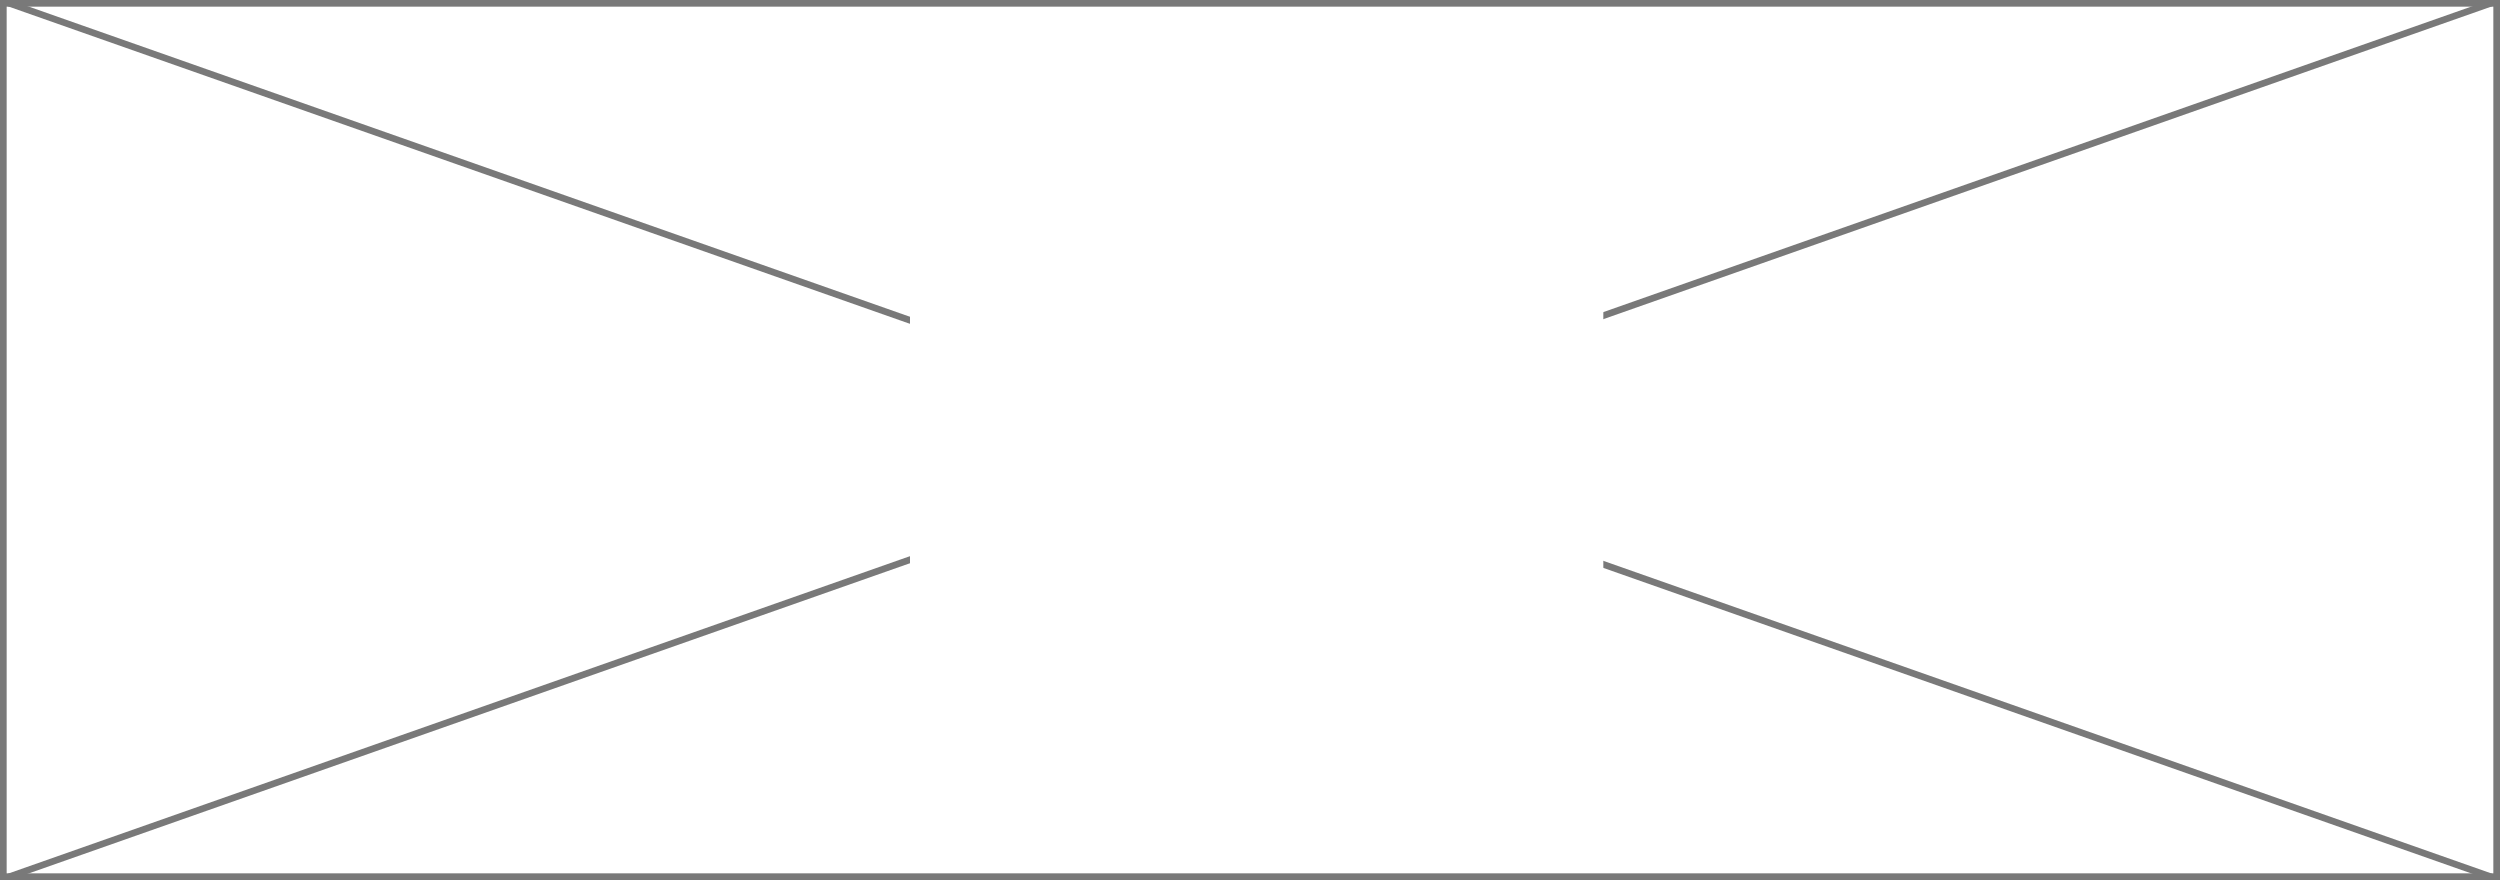
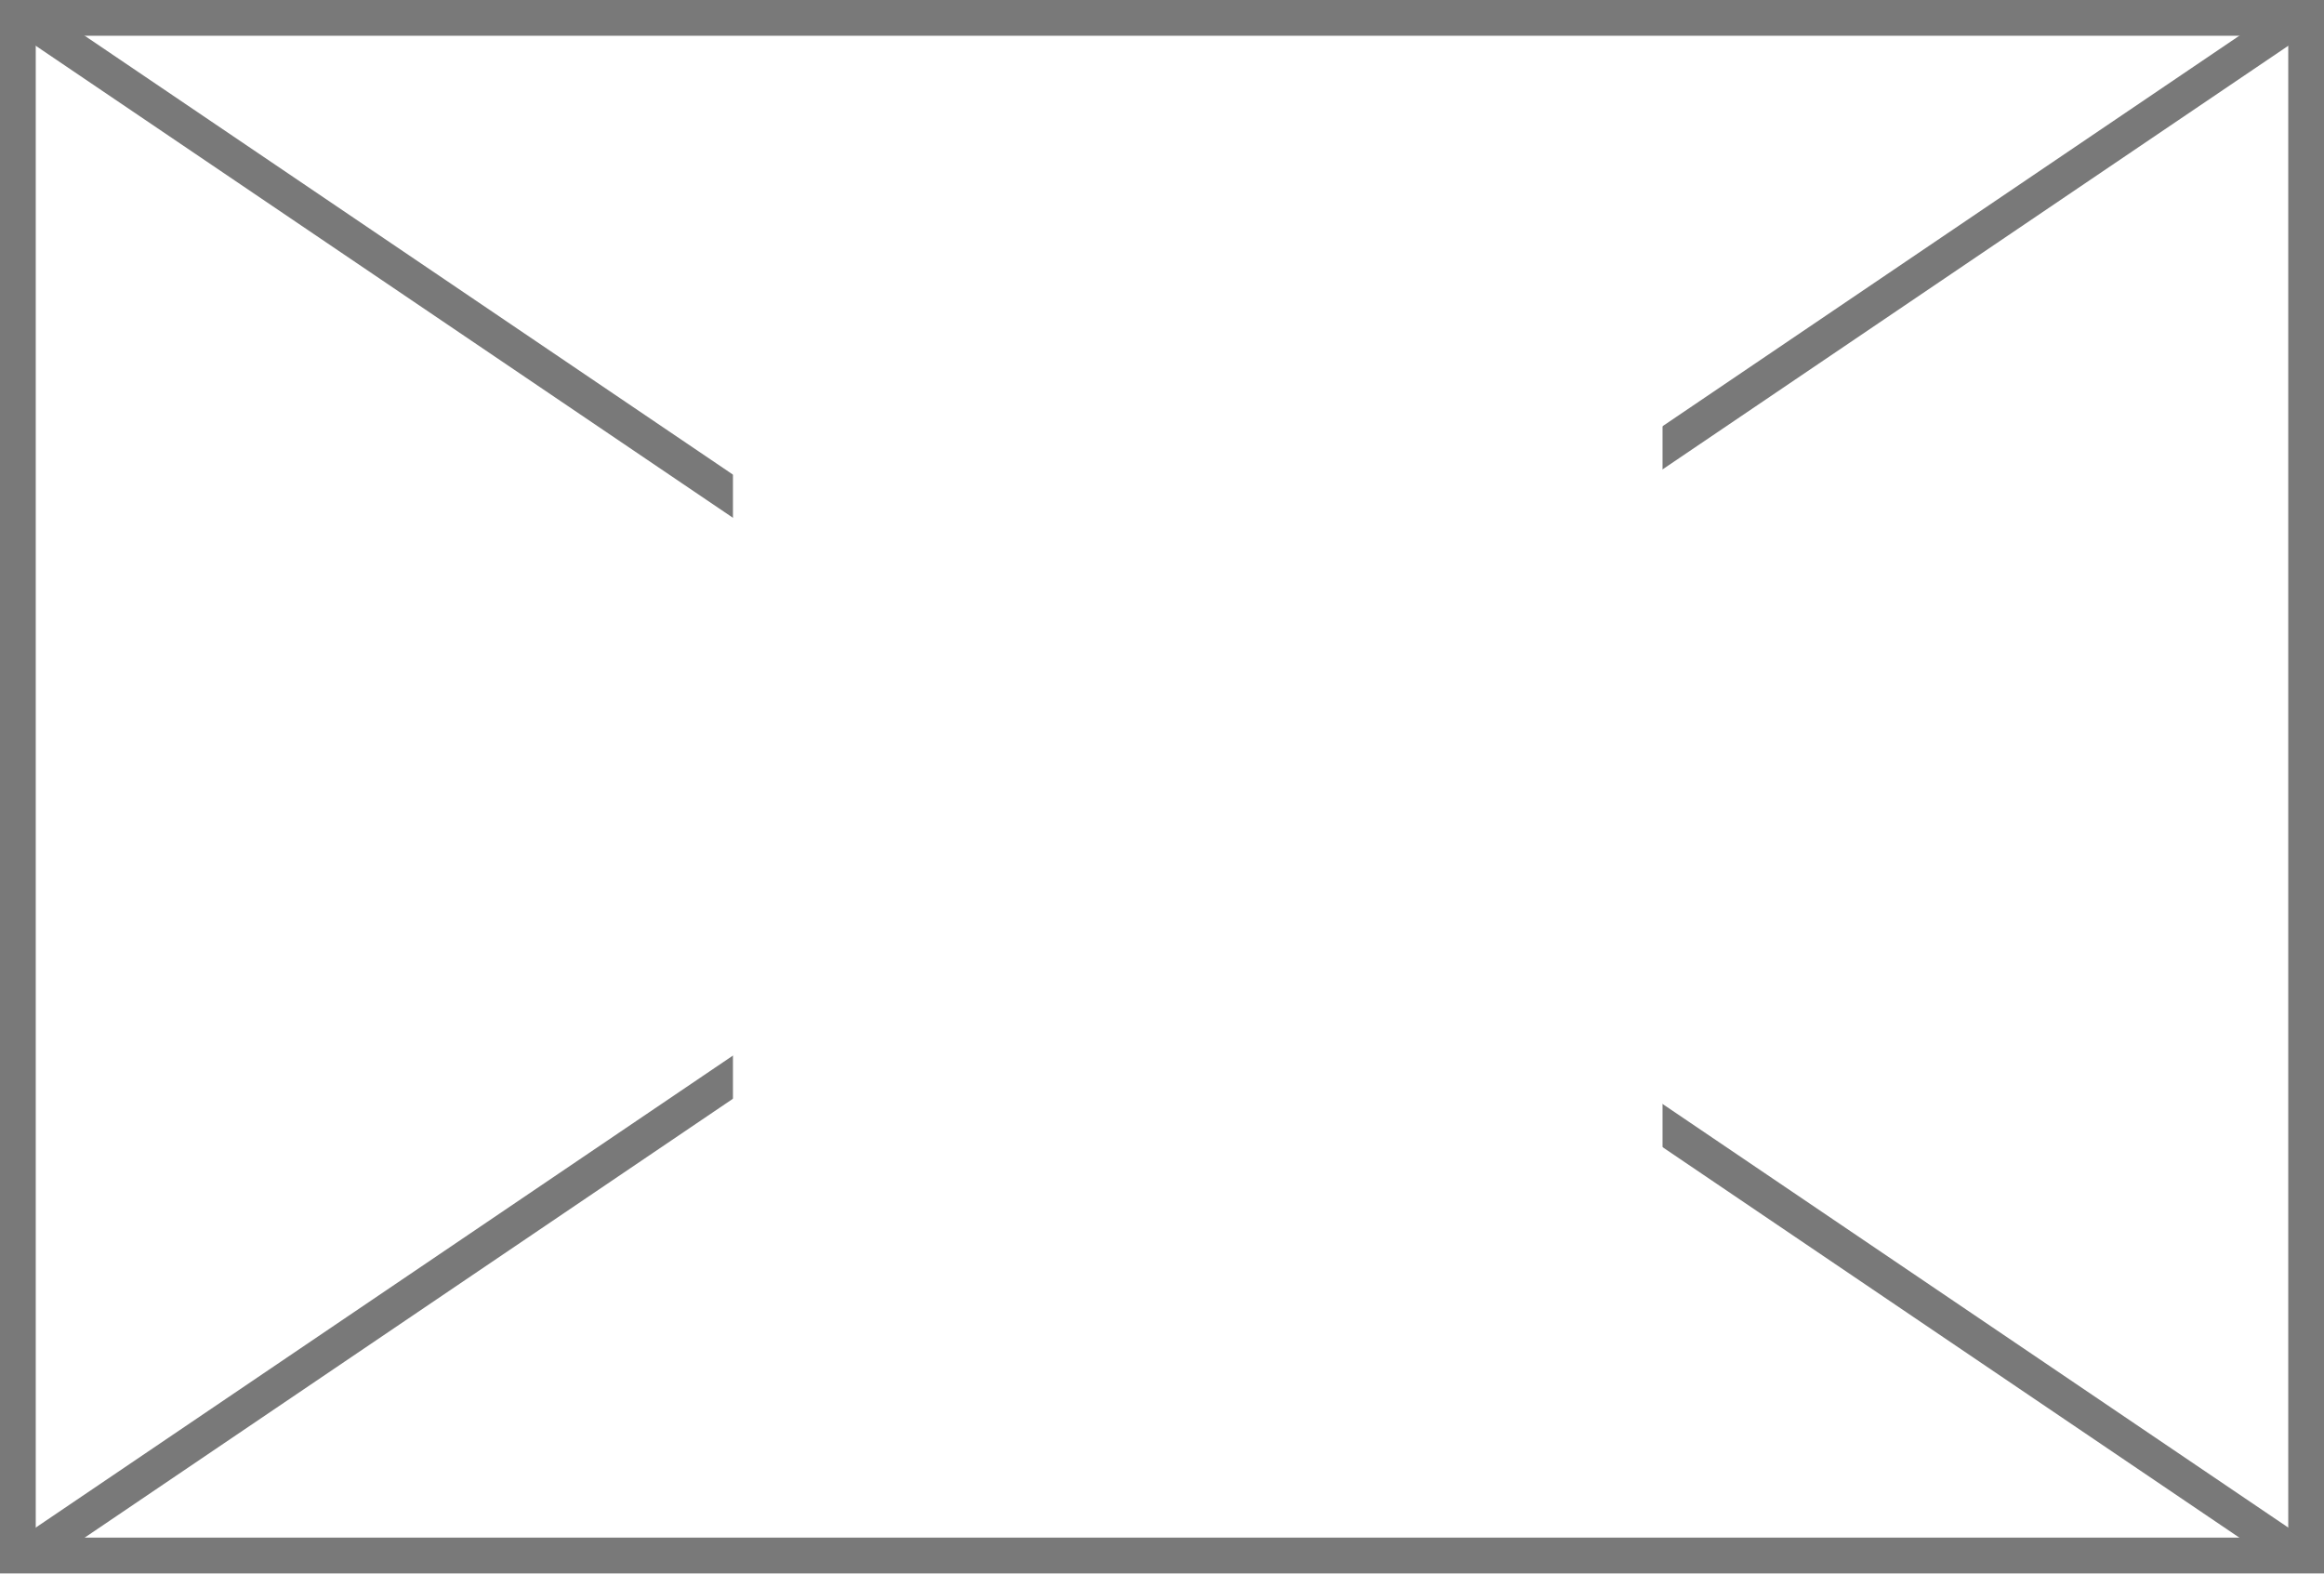
- <svg xmlns="http://www.w3.org/2000/svg" version="1.1" width="375px" height="132px">
+ <svg xmlns="http://www.w3.org/2000/svg" version="1.1" width="65px" height="44px">
  <defs>
-     <mask fill="white" id="clip112">
-       <path d="M 136.5 114  L 240.5 114  L 240.5 178  L 136.5 178  Z M 0 79  L 375 79  L 375 211  L 0 211  Z " fill-rule="evenodd" />
+     <mask fill="white" id="clip52">
+       <path d="M 130.5 239  L 156.5 239  L 156.5 273  L 130.5 273  Z M 110 233  L 175 233  L 175 277  L 110 277  Z " fill-rule="evenodd" />
    </mask>
  </defs>
-   <g transform="matrix(1 0 0 1 0 -79 )">
-     <path d="M 0.5 79.5  L 374.5 79.5  L 374.5 210.5  L 0.5 210.5  L 0.5 79.5  Z " fill-rule="nonzero" fill="#ffffff" stroke="none" />
-     <path d="M 0.5 79.5  L 374.5 79.5  L 374.5 210.5  L 0.5 210.5  L 0.5 79.5  Z " stroke-width="1" stroke="#797979" fill="none" />
-     <path d="M 1.34 79.472  L 373.66 210.528  M 373.66 79.472  L 1.34 210.528  " stroke-width="1" stroke="#797979" fill="none" mask="url(#clip112)" />
+   <g transform="matrix(1 0 0 1 -110 -233 )">
+     <path d="M 110.5 233.5  L 174.5 233.5  L 174.5 276.5  L 110.5 276.5  L 110.5 233.5  Z " fill-rule="nonzero" fill="#ffffff" stroke="none" fill-opacity="0.992" />
+     <path d="M 110.5 233.5  L 174.5 233.5  L 174.5 276.5  L 110.5 276.5  L 110.5 233.5  Z " stroke-width="1" stroke="#797979" fill="none" />
+     <path d="M 110.612 233.414  L 174.388 276.586  M 174.388 233.414  L 110.612 276.586  " stroke-width="1" stroke="#797979" fill="none" mask="url(#clip52)" />
  </g>
</svg>
